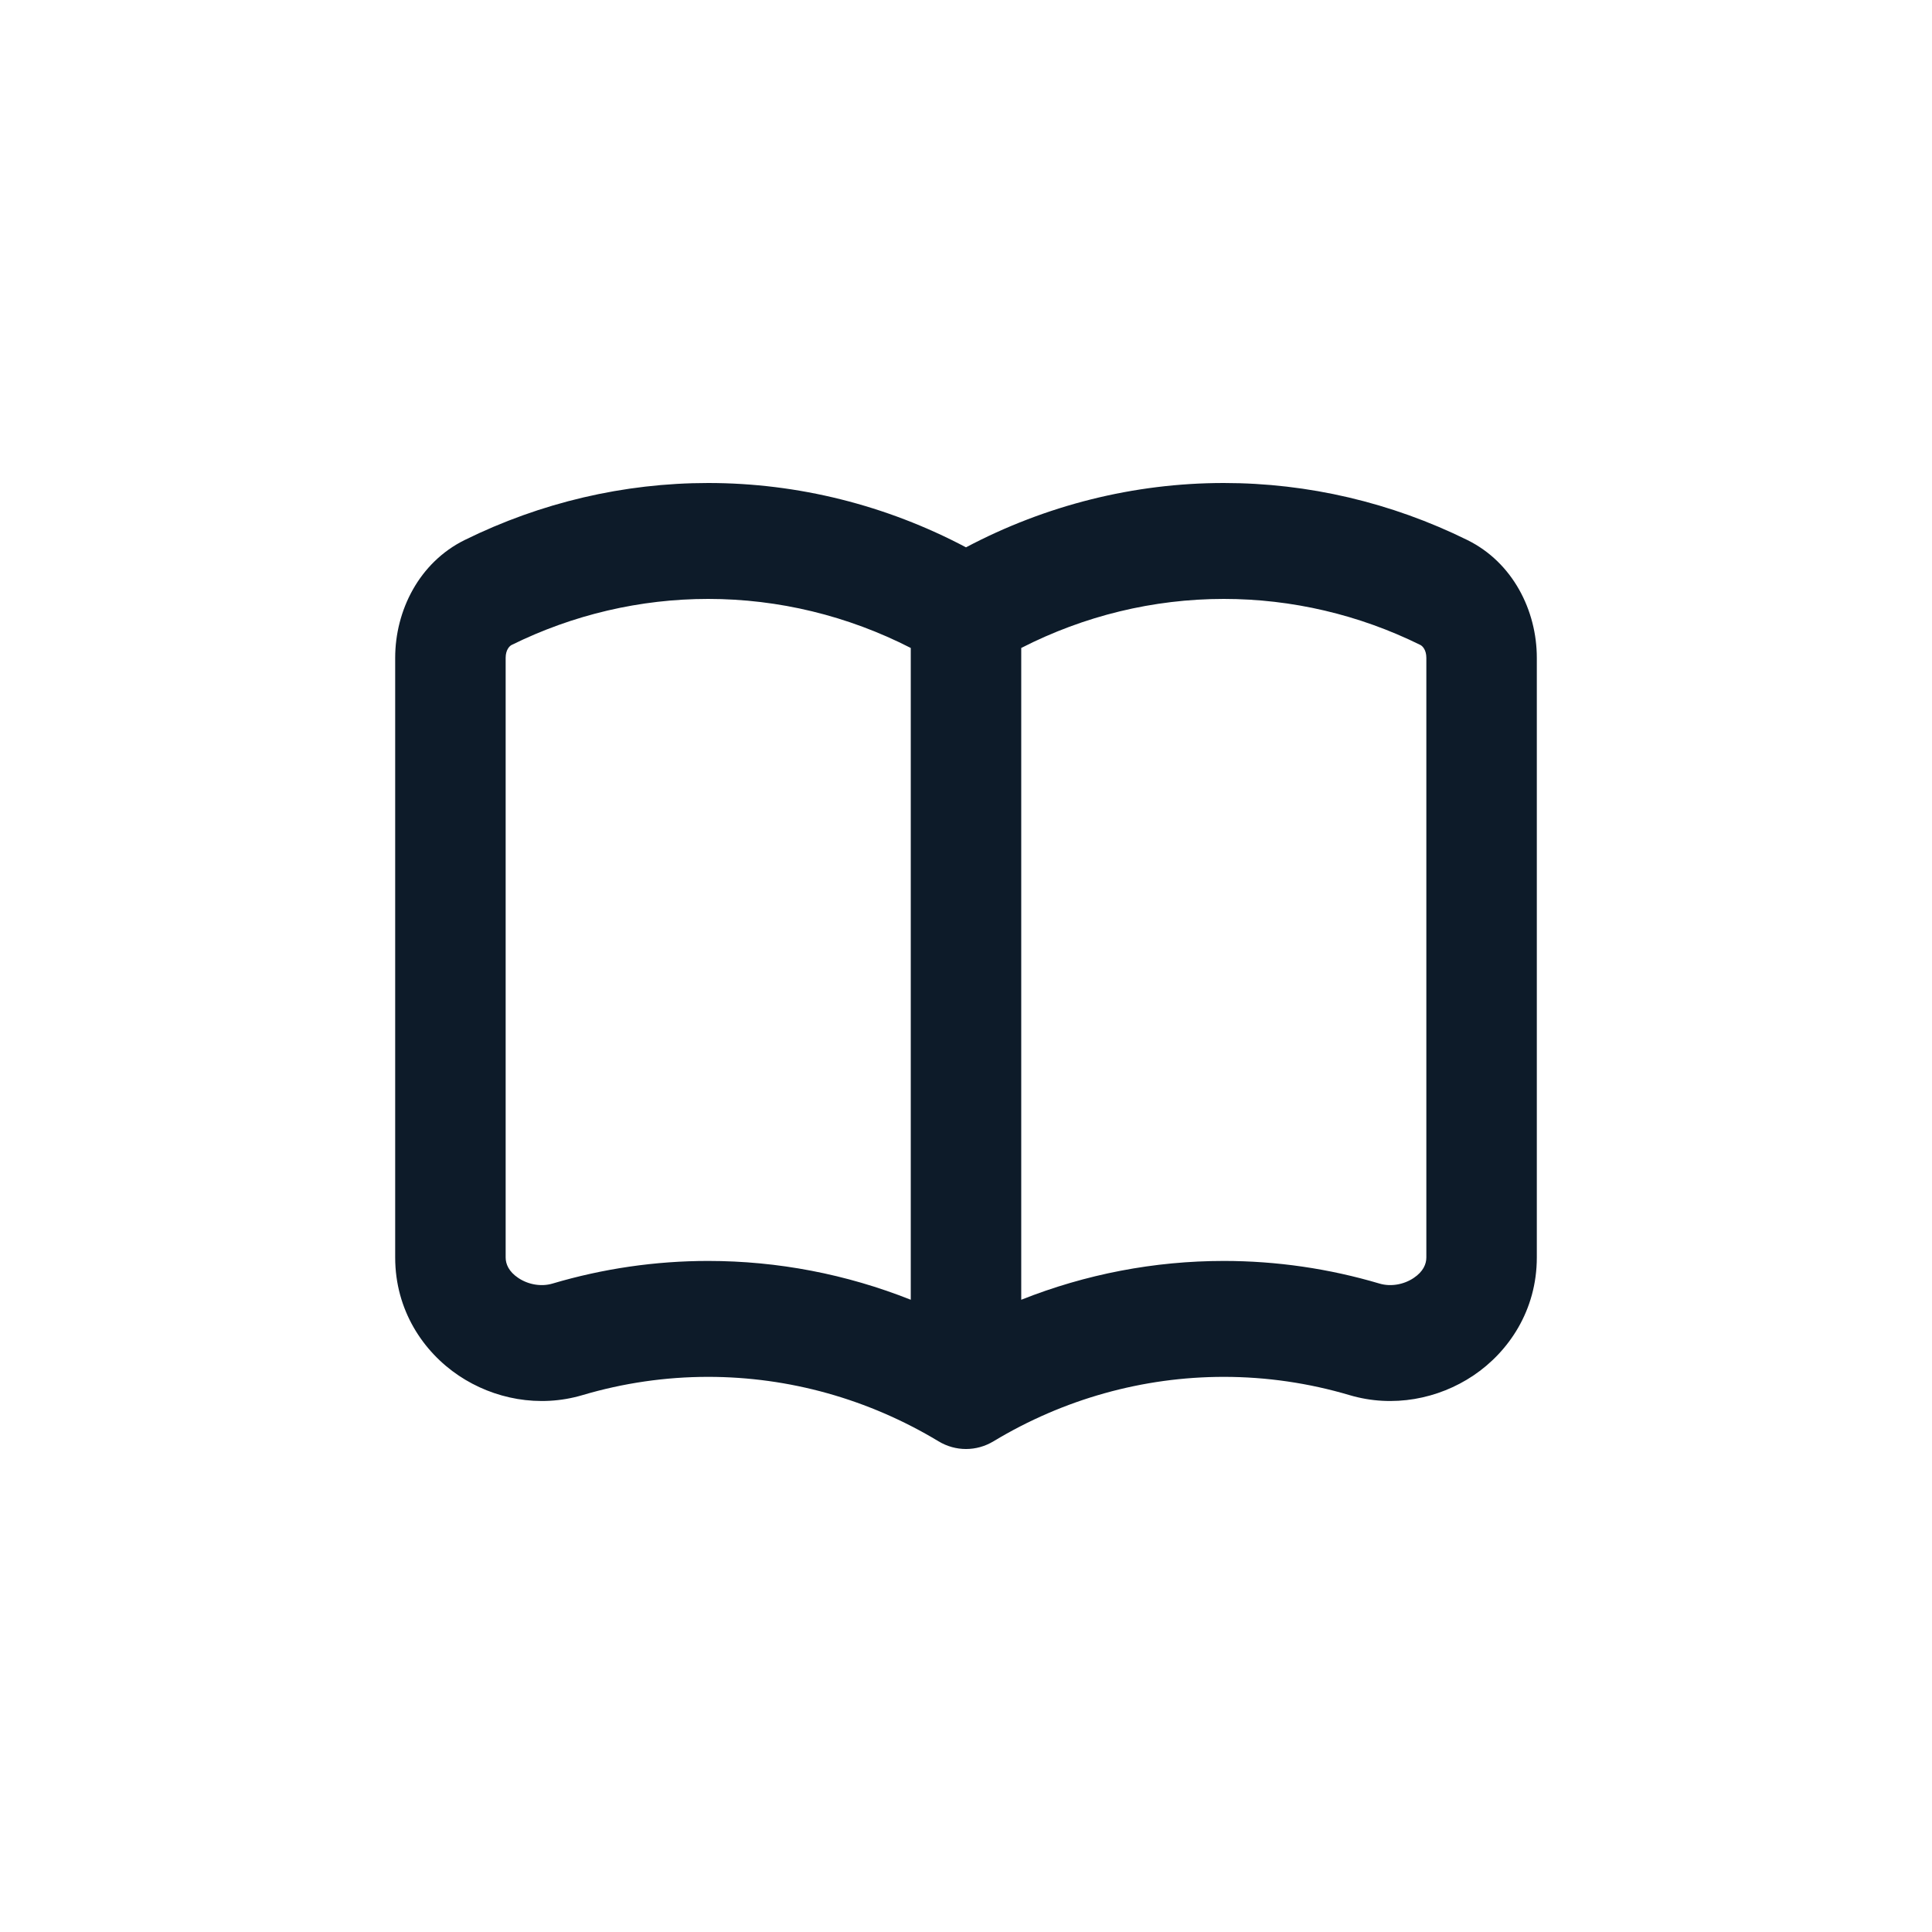
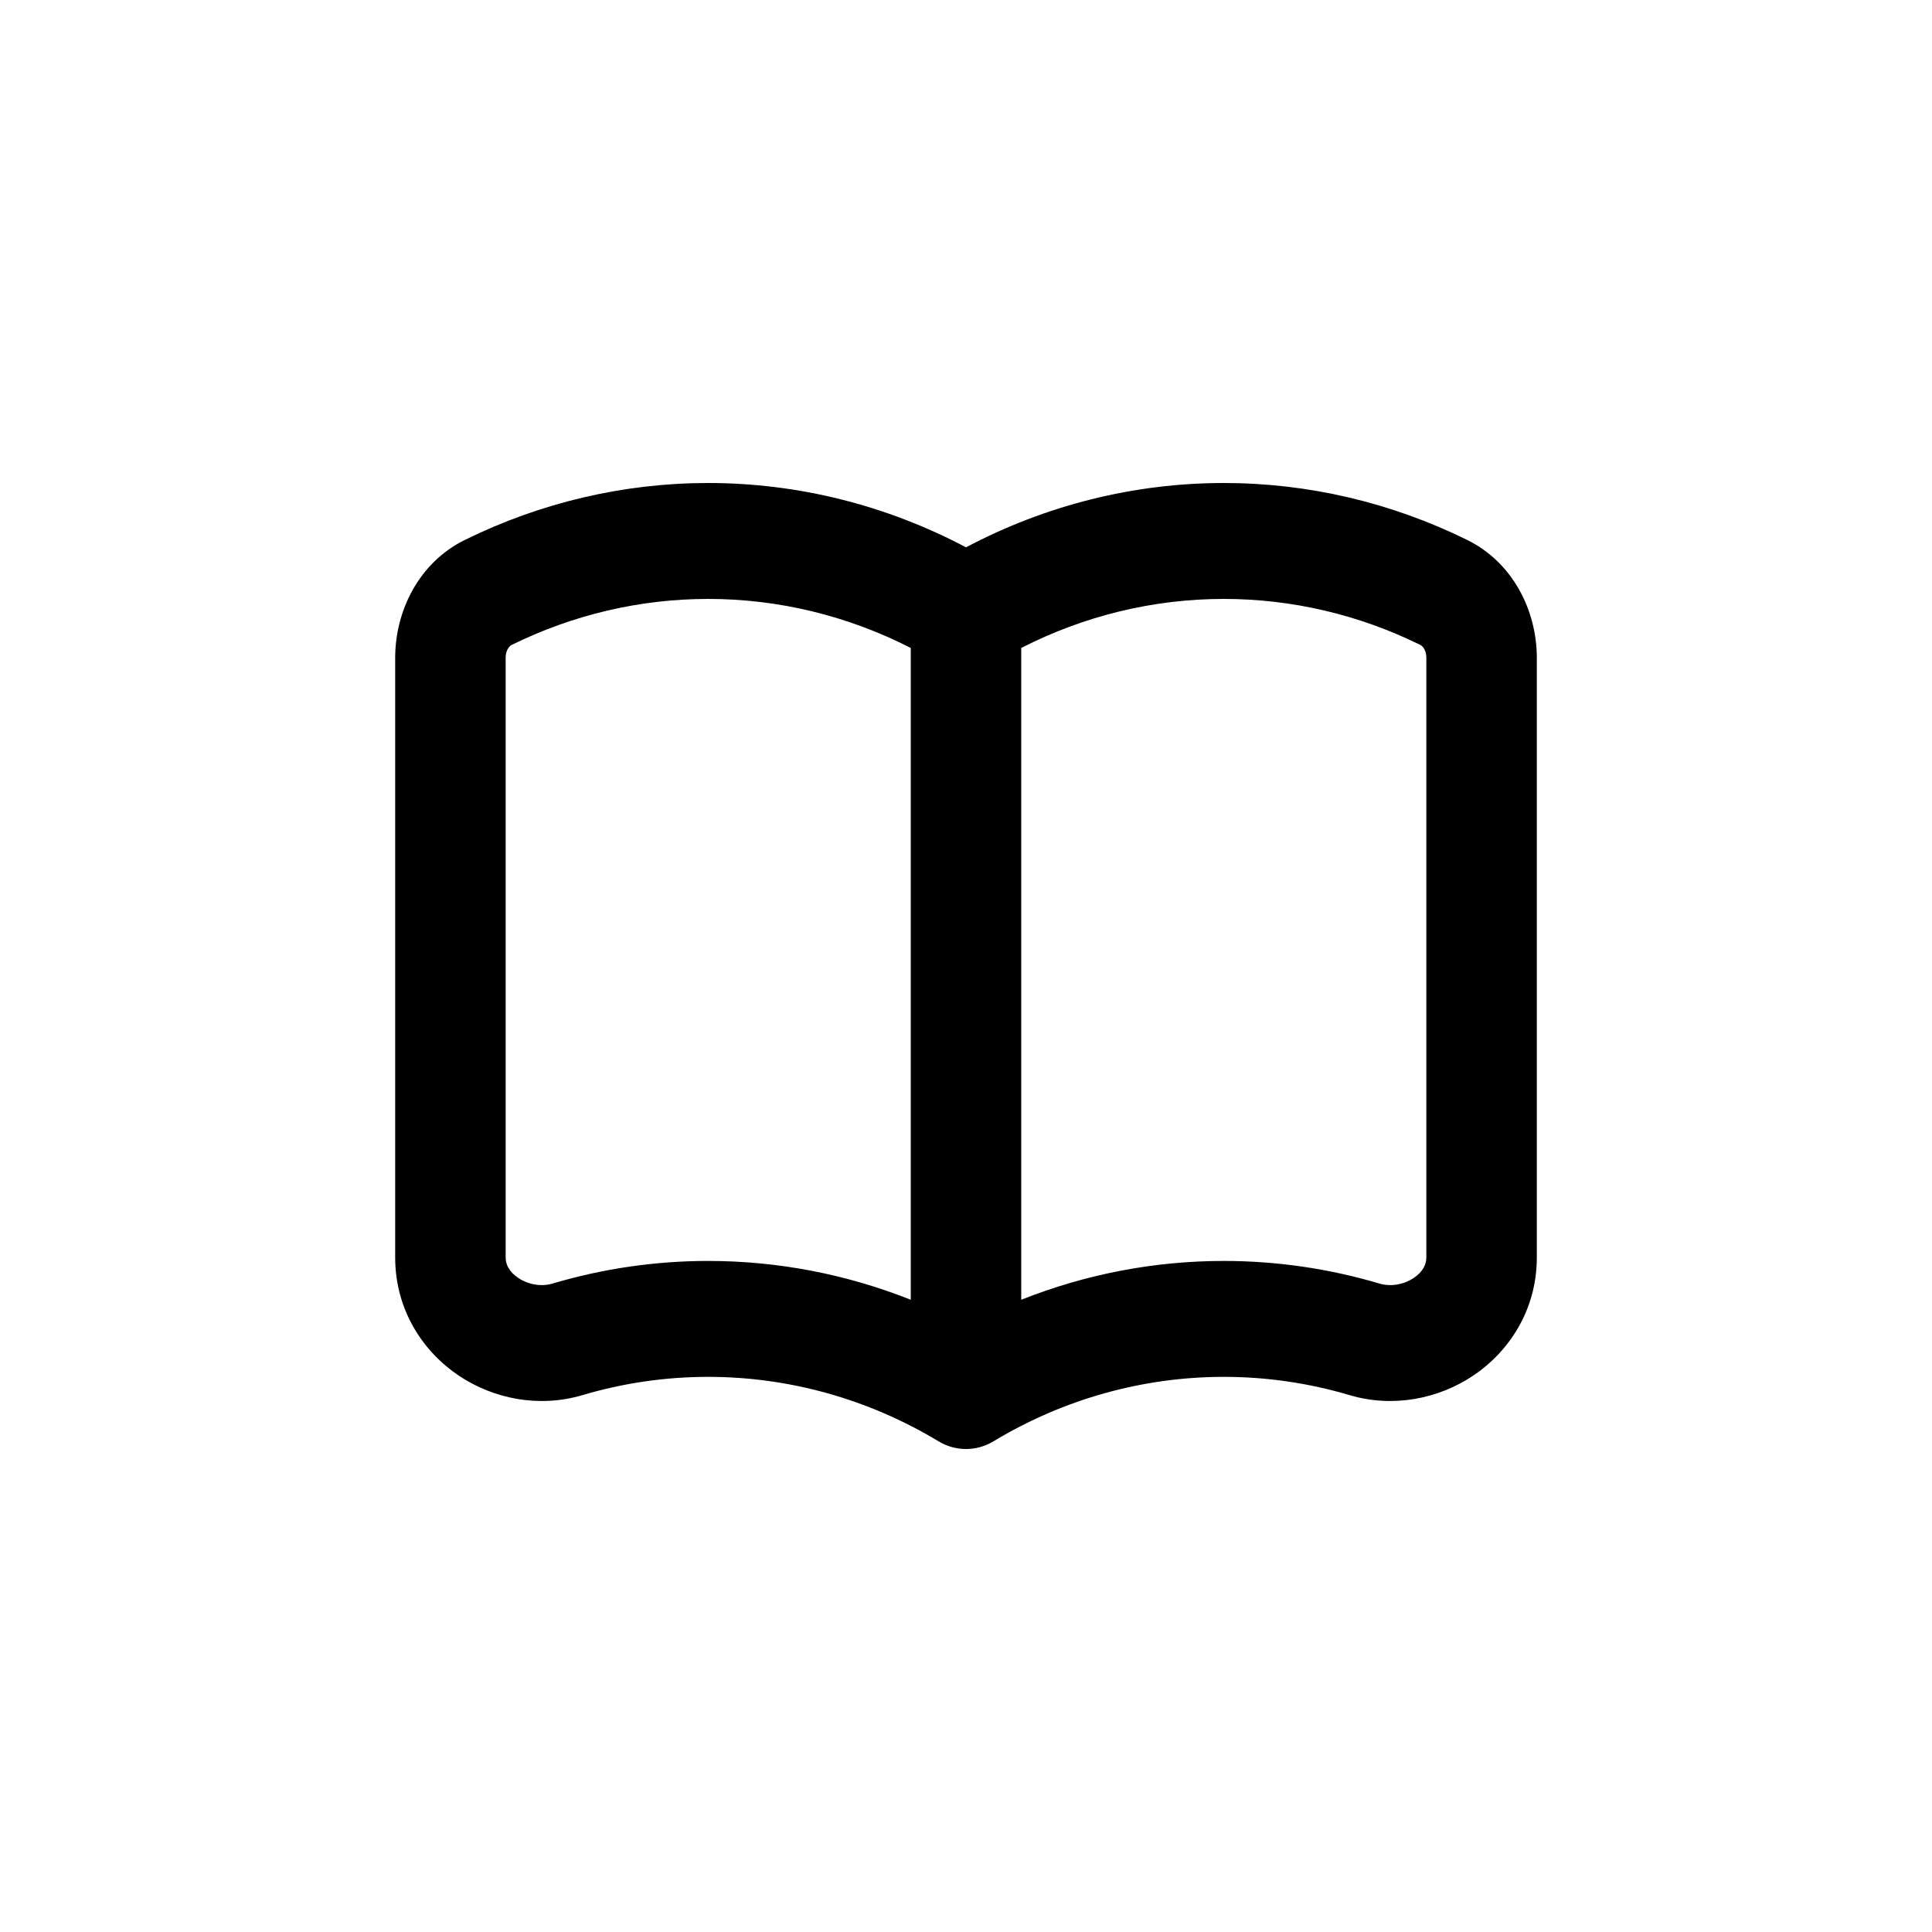
<svg xmlns="http://www.w3.org/2000/svg" preserveAspectRatio="none" overflow="visible" style="display: block;" width="44" height="44" viewBox="0 0 44 44" fill="none">
  <g id="Icon">
-     <path id="Vector (Stroke)" d="M32.484 14.982C32.484 14.8 32.396 14.712 32.347 14.688C30.951 13.999 29.422 13.64 27.871 13.64C26.268 13.64 24.691 14.024 23.258 14.757V29.601C24.726 29.018 26.289 28.717 27.871 28.717C29.076 28.717 30.27 28.892 31.419 29.233C31.673 29.308 31.97 29.257 32.197 29.104C32.414 28.959 32.484 28.787 32.484 28.638V14.982ZM11.516 28.638C11.516 28.787 11.586 28.959 11.803 29.104C12.03 29.257 12.327 29.308 12.581 29.233C13.73 28.892 14.924 28.717 16.129 28.717C17.711 28.717 19.274 29.018 20.742 29.601V14.757C19.309 14.024 17.732 13.64 16.129 13.64C14.578 13.64 13.05 13.999 11.653 14.688C11.604 14.712 11.516 14.8 11.516 14.982V28.638ZM35 28.638C35 29.843 34.358 30.788 33.553 31.328C32.758 31.861 31.723 32.066 30.735 31.773C29.807 31.498 28.844 31.357 27.871 31.357C26.03 31.357 24.221 31.863 22.627 32.824C22.239 33.059 21.761 33.059 21.373 32.824C19.779 31.863 17.97 31.357 16.129 31.357C15.156 31.357 14.193 31.498 13.265 31.773C12.277 32.066 11.242 31.861 10.447 31.328C9.642 30.788 9 29.843 9 28.638V14.982C9 13.904 9.547 12.809 10.584 12.298C12.314 11.445 14.207 11 16.129 11C18.172 11 20.183 11.504 22 12.465C23.817 11.504 25.828 11 27.871 11C29.793 11 31.686 11.445 33.416 12.298C34.453 12.809 35 13.904 35 14.982V28.638Z" fill="#0D1B29" />
+     <path id="Vector (Stroke)" d="M32.484 14.982C32.484 14.8 32.396 14.712 32.347 14.688C30.951 13.999 29.422 13.64 27.871 13.64C26.268 13.64 24.691 14.024 23.258 14.757V29.601C24.726 29.018 26.289 28.717 27.871 28.717C29.076 28.717 30.27 28.892 31.419 29.233C31.673 29.308 31.97 29.257 32.197 29.104C32.414 28.959 32.484 28.787 32.484 28.638V14.982ZM11.516 28.638C11.516 28.787 11.586 28.959 11.803 29.104C12.03 29.257 12.327 29.308 12.581 29.233C13.73 28.892 14.924 28.717 16.129 28.717C17.711 28.717 19.274 29.018 20.742 29.601V14.757C19.309 14.024 17.732 13.64 16.129 13.64C14.578 13.64 13.05 13.999 11.653 14.688C11.604 14.712 11.516 14.8 11.516 14.982V28.638ZM35 28.638C35 29.843 34.358 30.788 33.553 31.328C32.758 31.861 31.723 32.066 30.735 31.773C29.807 31.498 28.844 31.357 27.871 31.357C26.03 31.357 24.221 31.863 22.627 32.824C22.239 33.059 21.761 33.059 21.373 32.824C19.779 31.863 17.97 31.357 16.129 31.357C15.156 31.357 14.193 31.498 13.265 31.773C12.277 32.066 11.242 31.861 10.447 31.328C9.642 30.788 9 29.843 9 28.638V14.982C9 13.904 9.547 12.809 10.584 12.298C12.314 11.445 14.207 11 16.129 11C18.172 11 20.183 11.504 22 12.465C23.817 11.504 25.828 11 27.871 11C29.793 11 31.686 11.445 33.416 12.298C34.453 12.809 35 13.904 35 14.982V28.638Z" fill="currentColor" />
  </g>
</svg>
